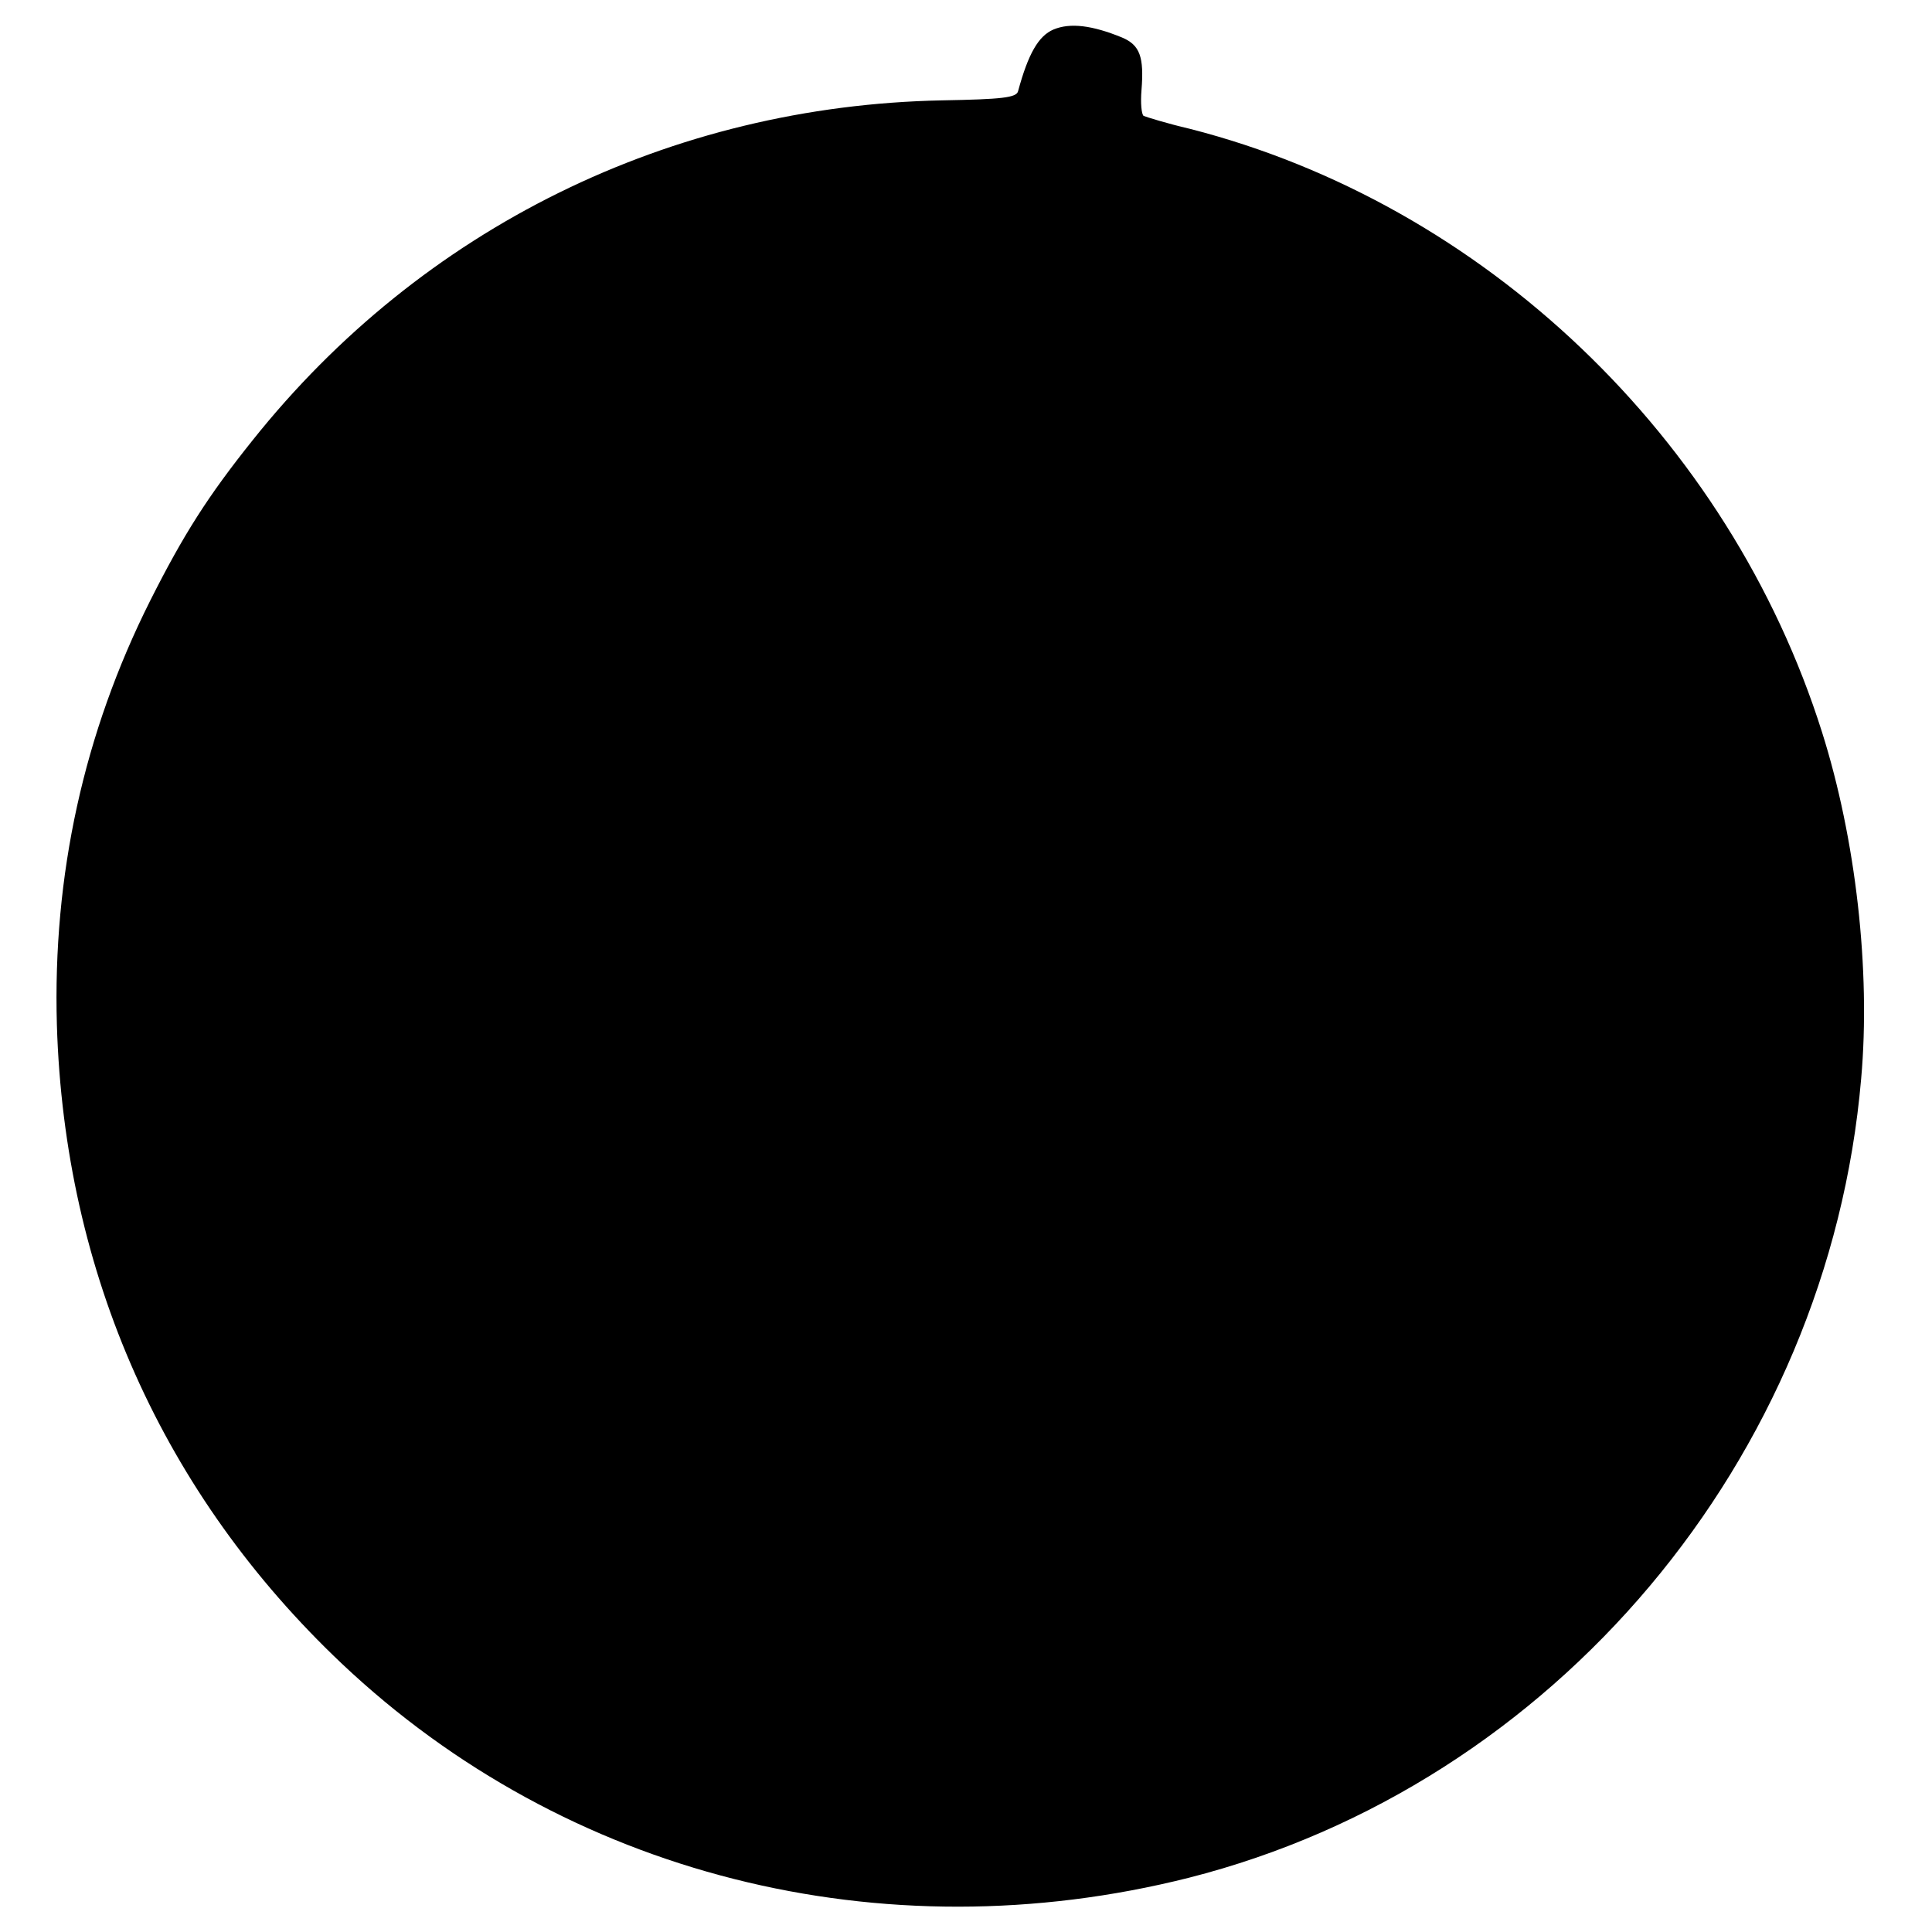
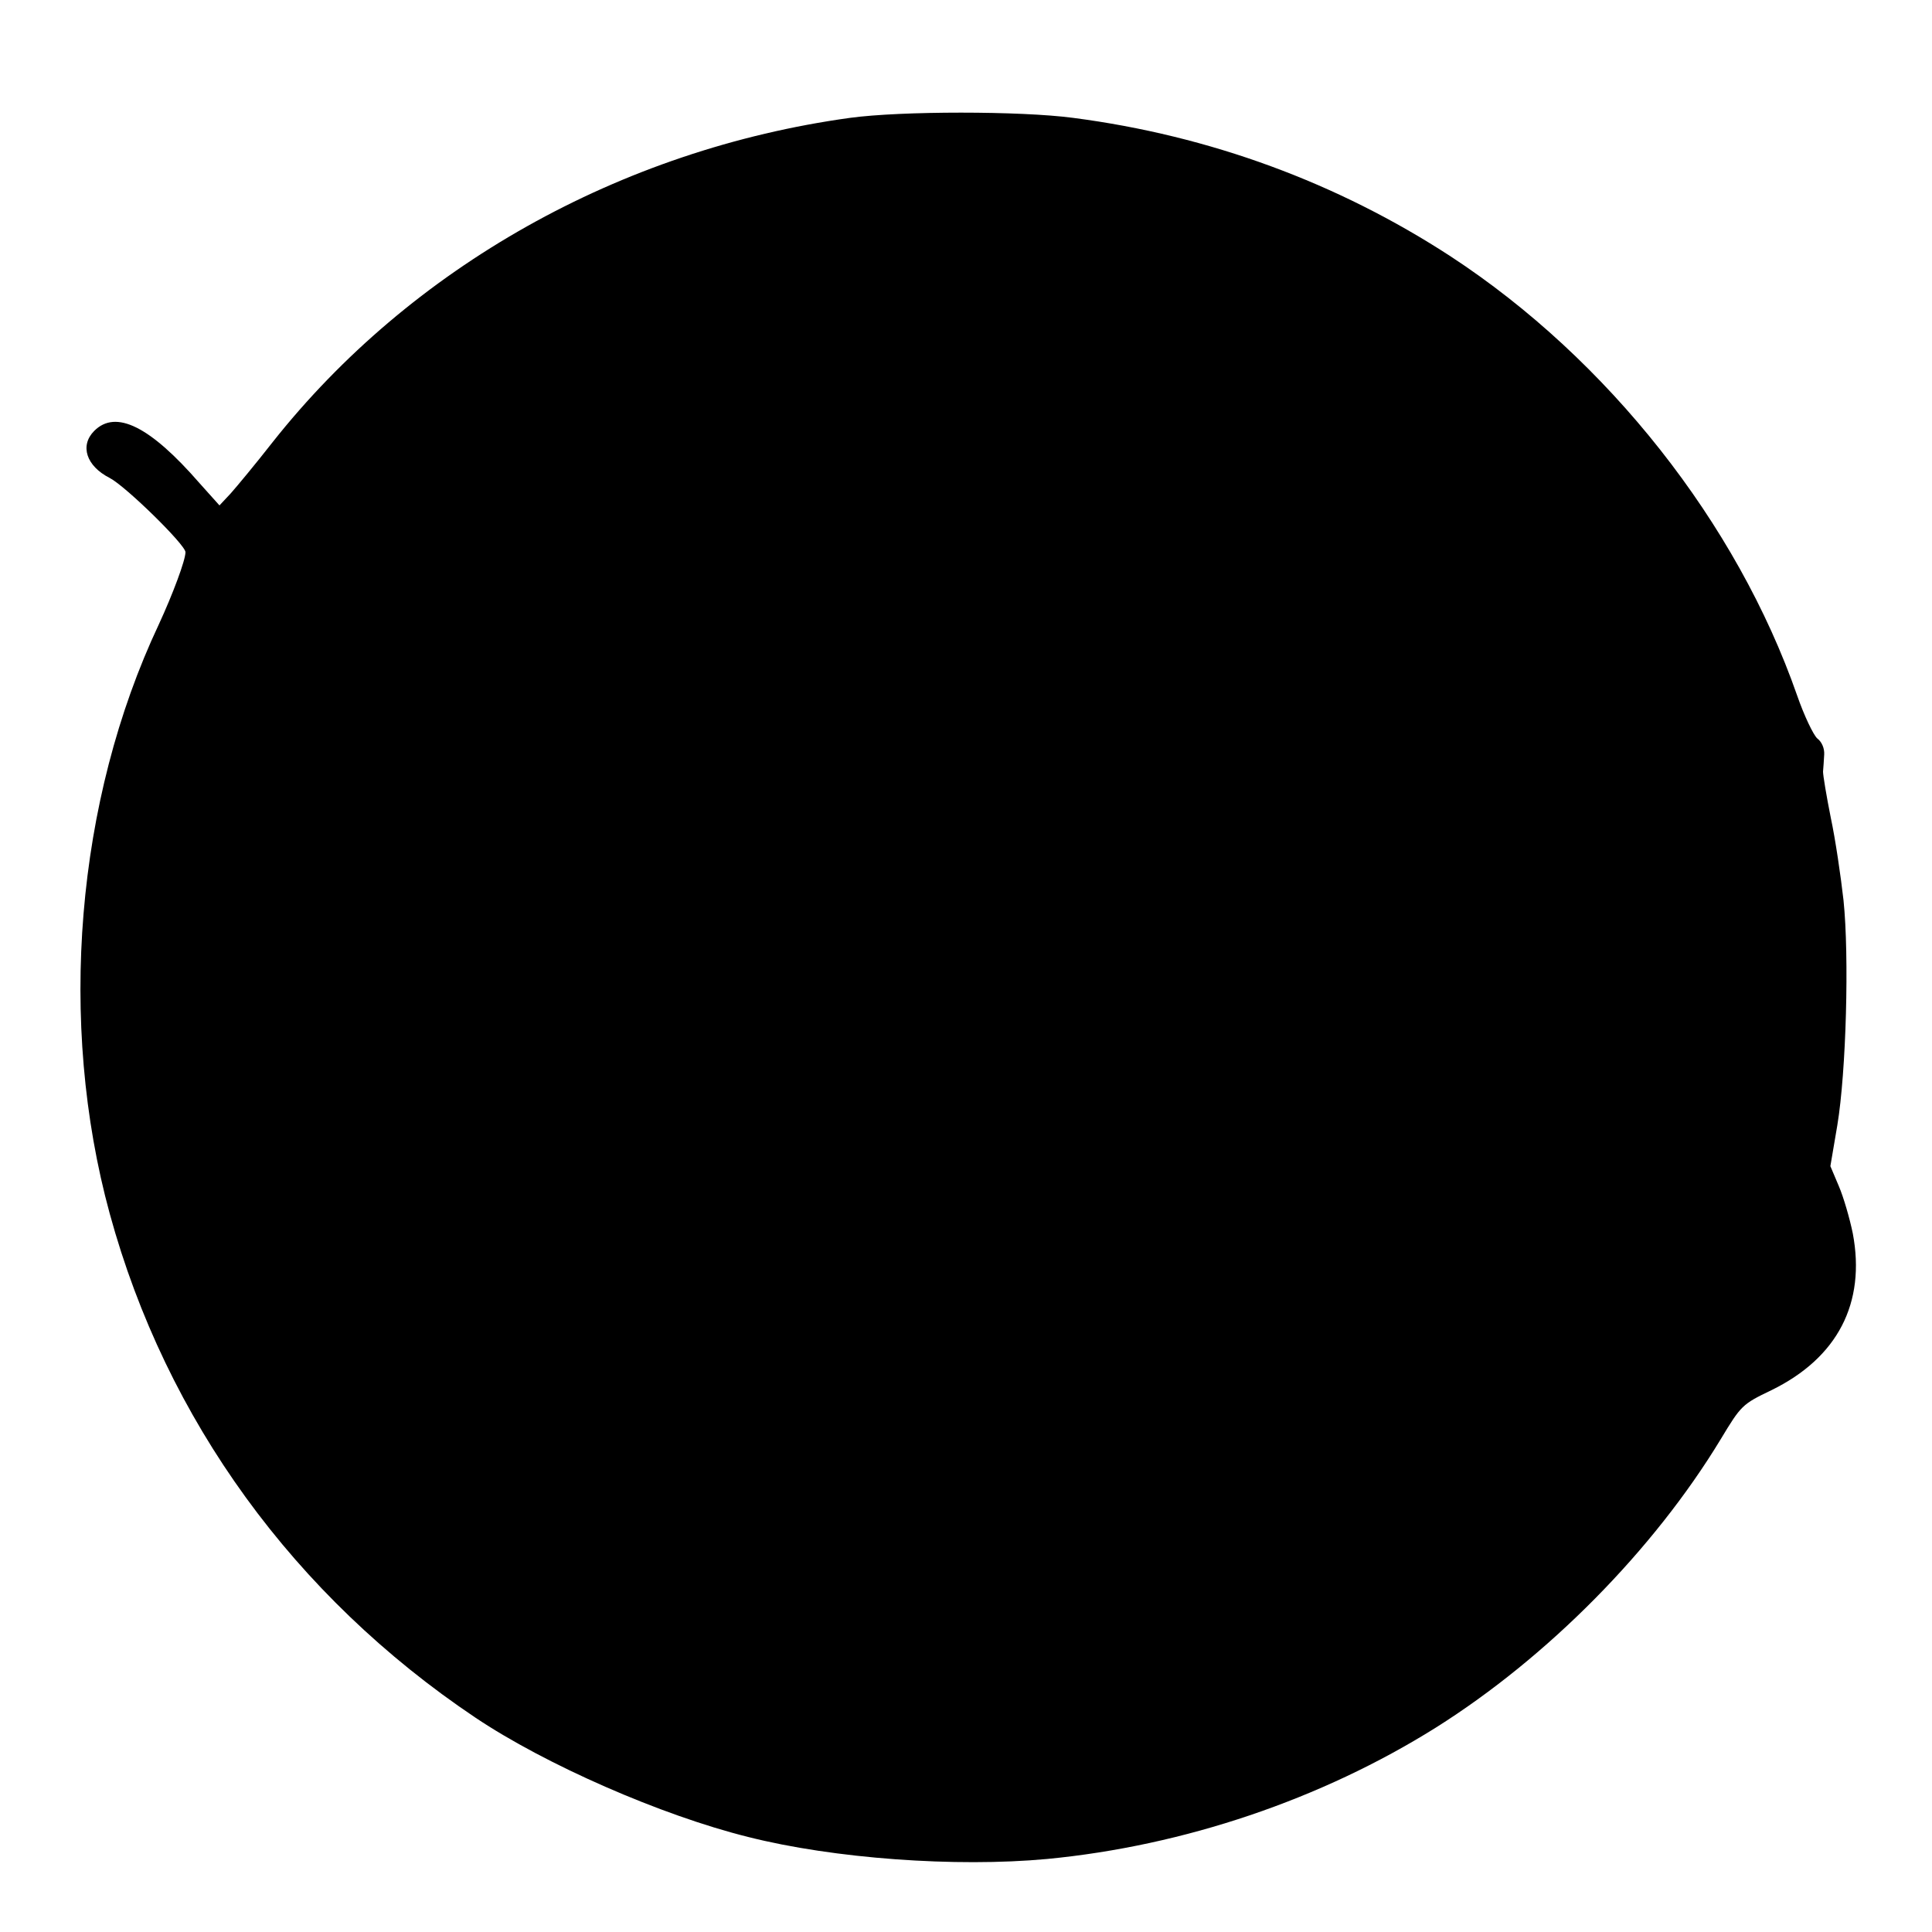
- <svg xmlns="http://www.w3.org/2000/svg" version="1.0" width="360pt" height="360pt" viewBox="0 0 360 360" preserveAspectRatio="xMidYMid meet">
-   <g transform="translate(0,360) scale(0.1,-0.1)" fill="#000000" stroke="none">
-     <path d="M1963 3545 c-28 -12 -47 -45 -66 -115 -3 -12 -30 -15 -141 -17 -507 -10 -970 -238 -1285 -633 -84 -105 -129 -176 -191 -299 -124 -247 -182 -512 -174 -791 14 -463 198 -875 531 -1190 417 -394 1006 -543 1578 -399 681 173 1192 780 1253 1489 18 202 -10 447 -73 646 -173 548 -630 984 -1178 1124 -43 10 -81 22 -86 24 -4 3 -6 24 -4 48 5 62 -3 84 -36 98 -56 23 -97 28 -128 15z" />
+ <svg xmlns="http://www.w3.org/2000/svg" version="1.0" width="500pt" height="500pt" viewBox="0 0 500 500" preserveAspectRatio="xMidYMid meet">
+   <g transform="translate(0,500) scale(0.1,-0.1)" fill="#000000" stroke="none">
+     <path d="M2200 4695 c-595 -82 -1137 -387 -1495 -840 -43 -55 -92 -114 -108 -132 l-29 -31 -52 58 c-127 146 -216 191 -272 135 -38 -38 -21 -91 40 -122 42 -22 196 -173 196 -192 0 -21 -33 -109 -69 -187 -215 -456 -262 -1031 -127 -1525 146 -534 478 -990 946 -1304 182 -122 481 -253 706 -309 221 -56 537 -79 774 -57 354 34 709 154 1006 340 289 182 563 459 737 746 53 88 56 91 131 127 172 84 245 226 211 406 -8 39 -24 94 -36 122 l-22 52 18 106 c23 139 31 437 16 582 -7 62 -21 158 -33 214 -11 55 -20 109 -20 119 1 9 2 29 3 44 1 16 -6 33 -18 42 -10 9 -34 59 -52 111 -156 447 -490 870 -896 1136 -293 191 -624 313 -978 359 -136 18 -445 18 -577 0z" />
  </g>
</svg>
